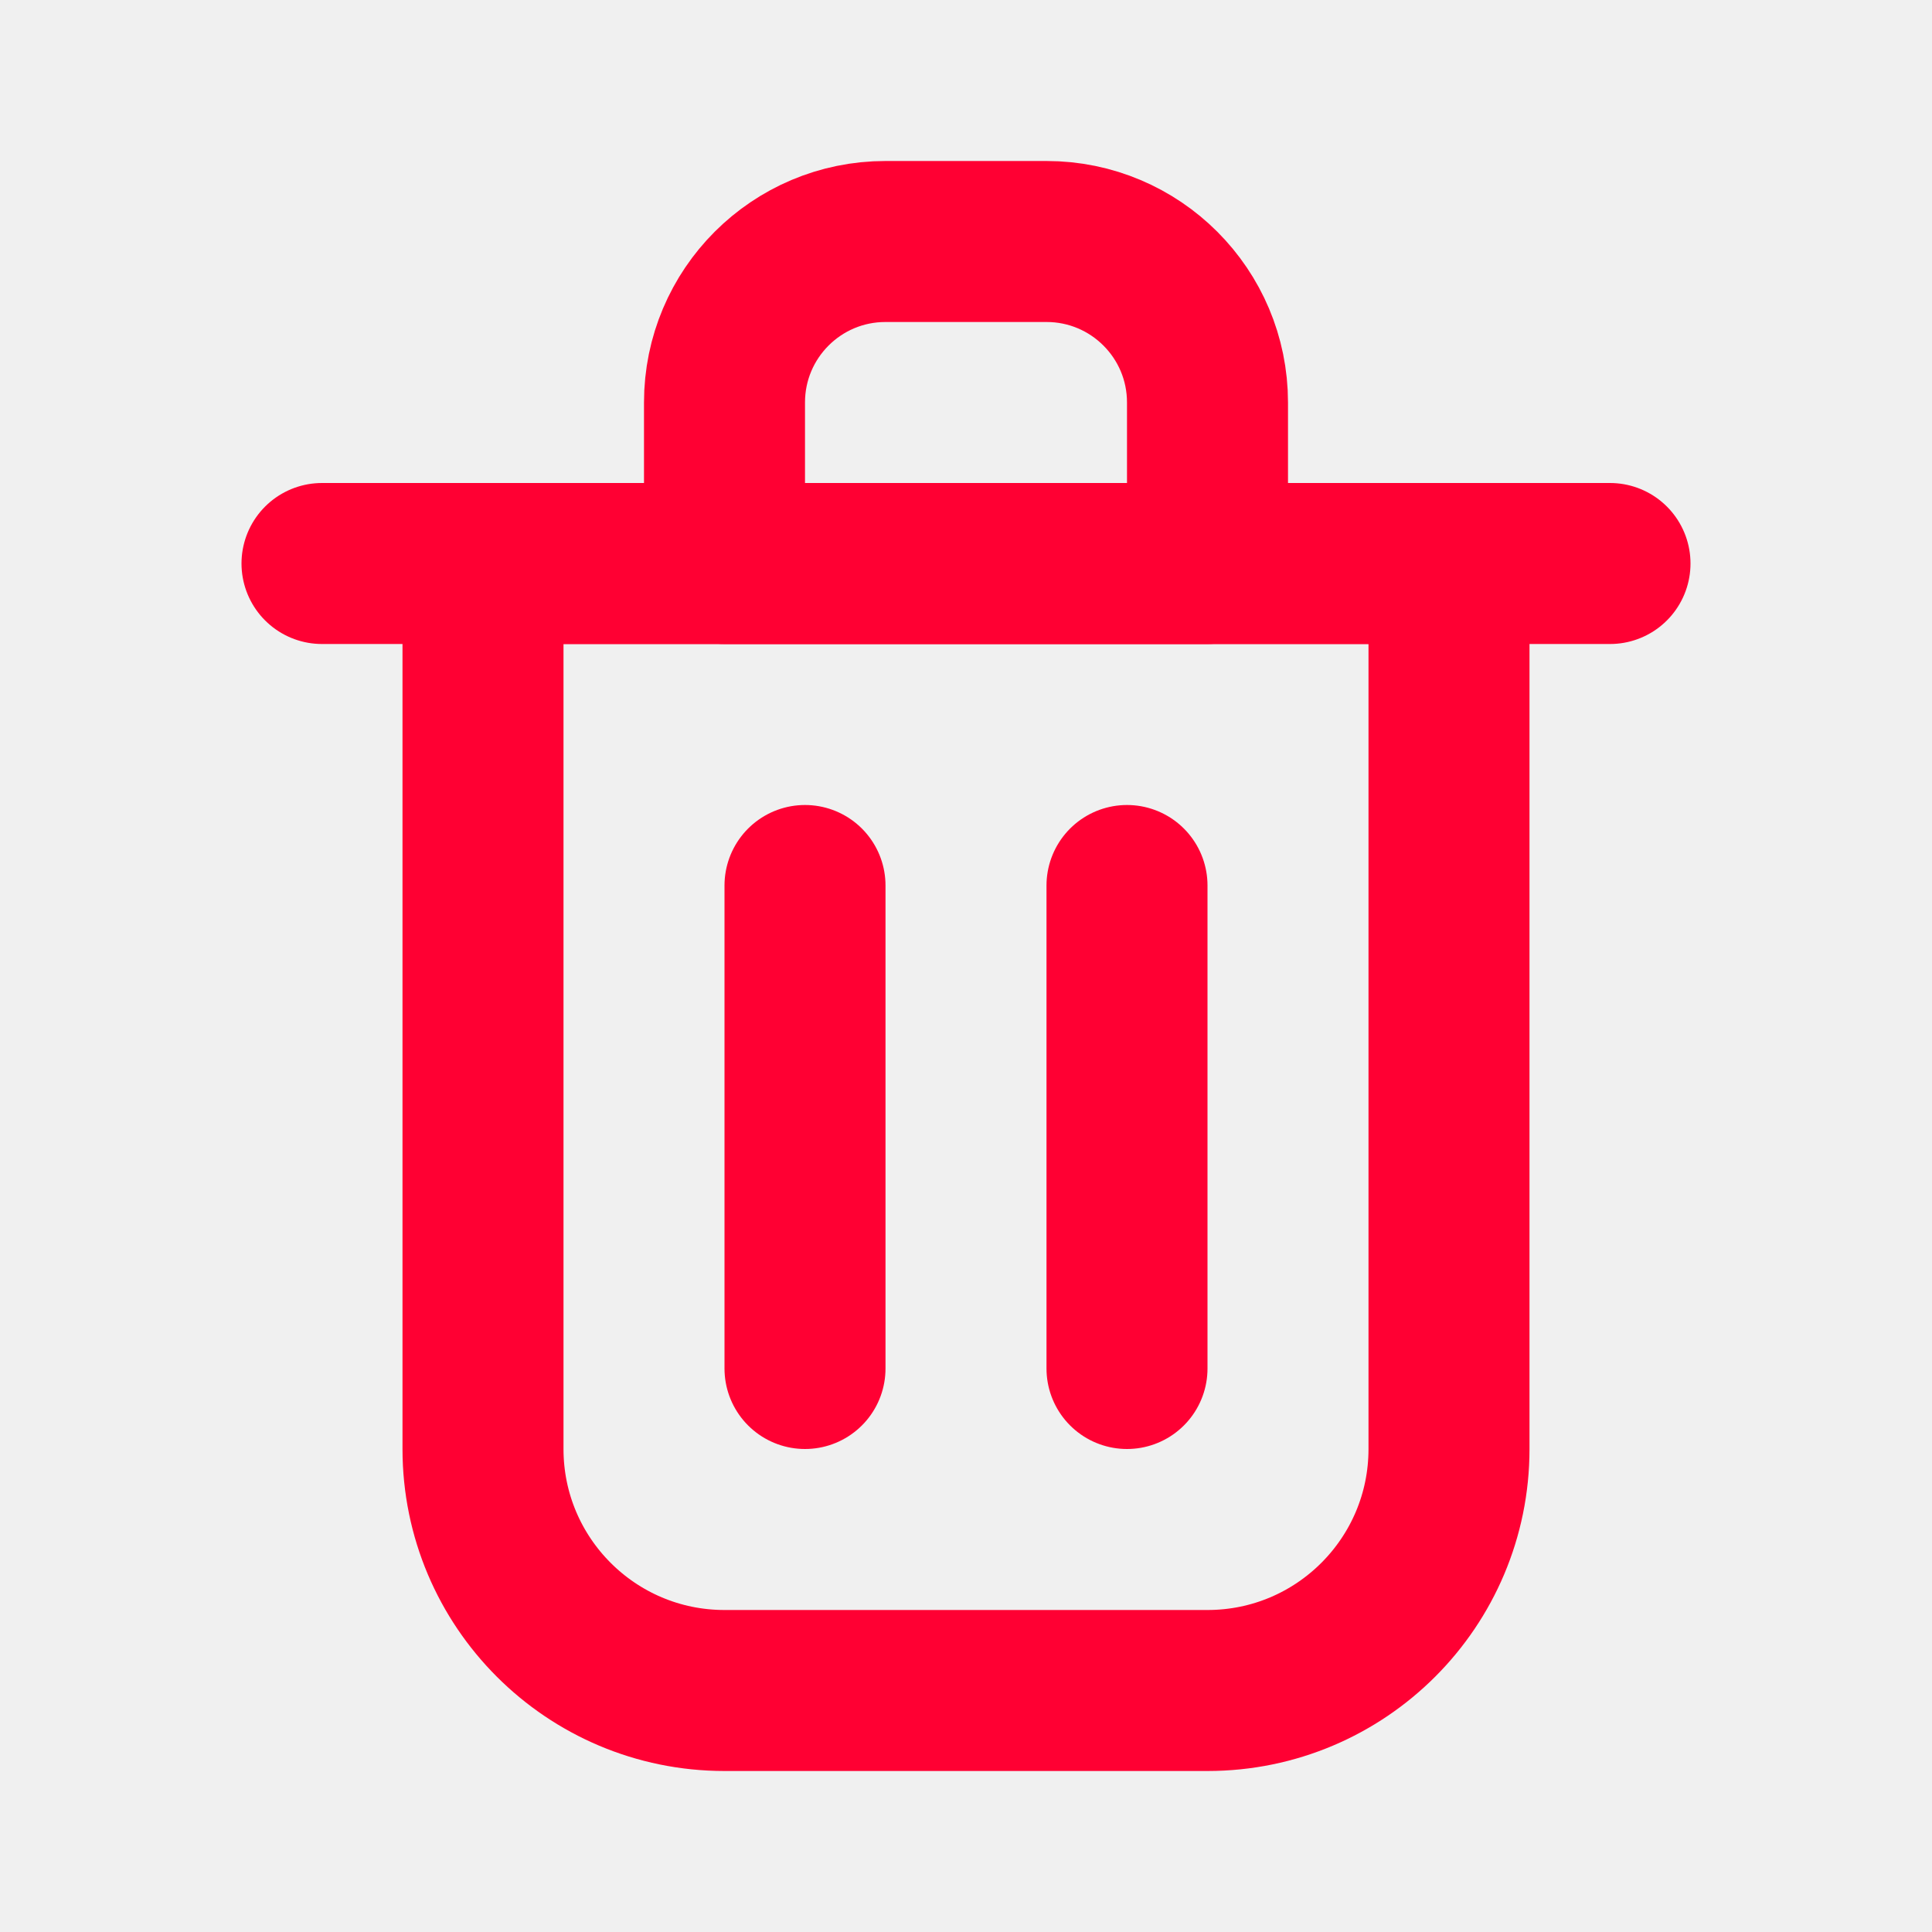
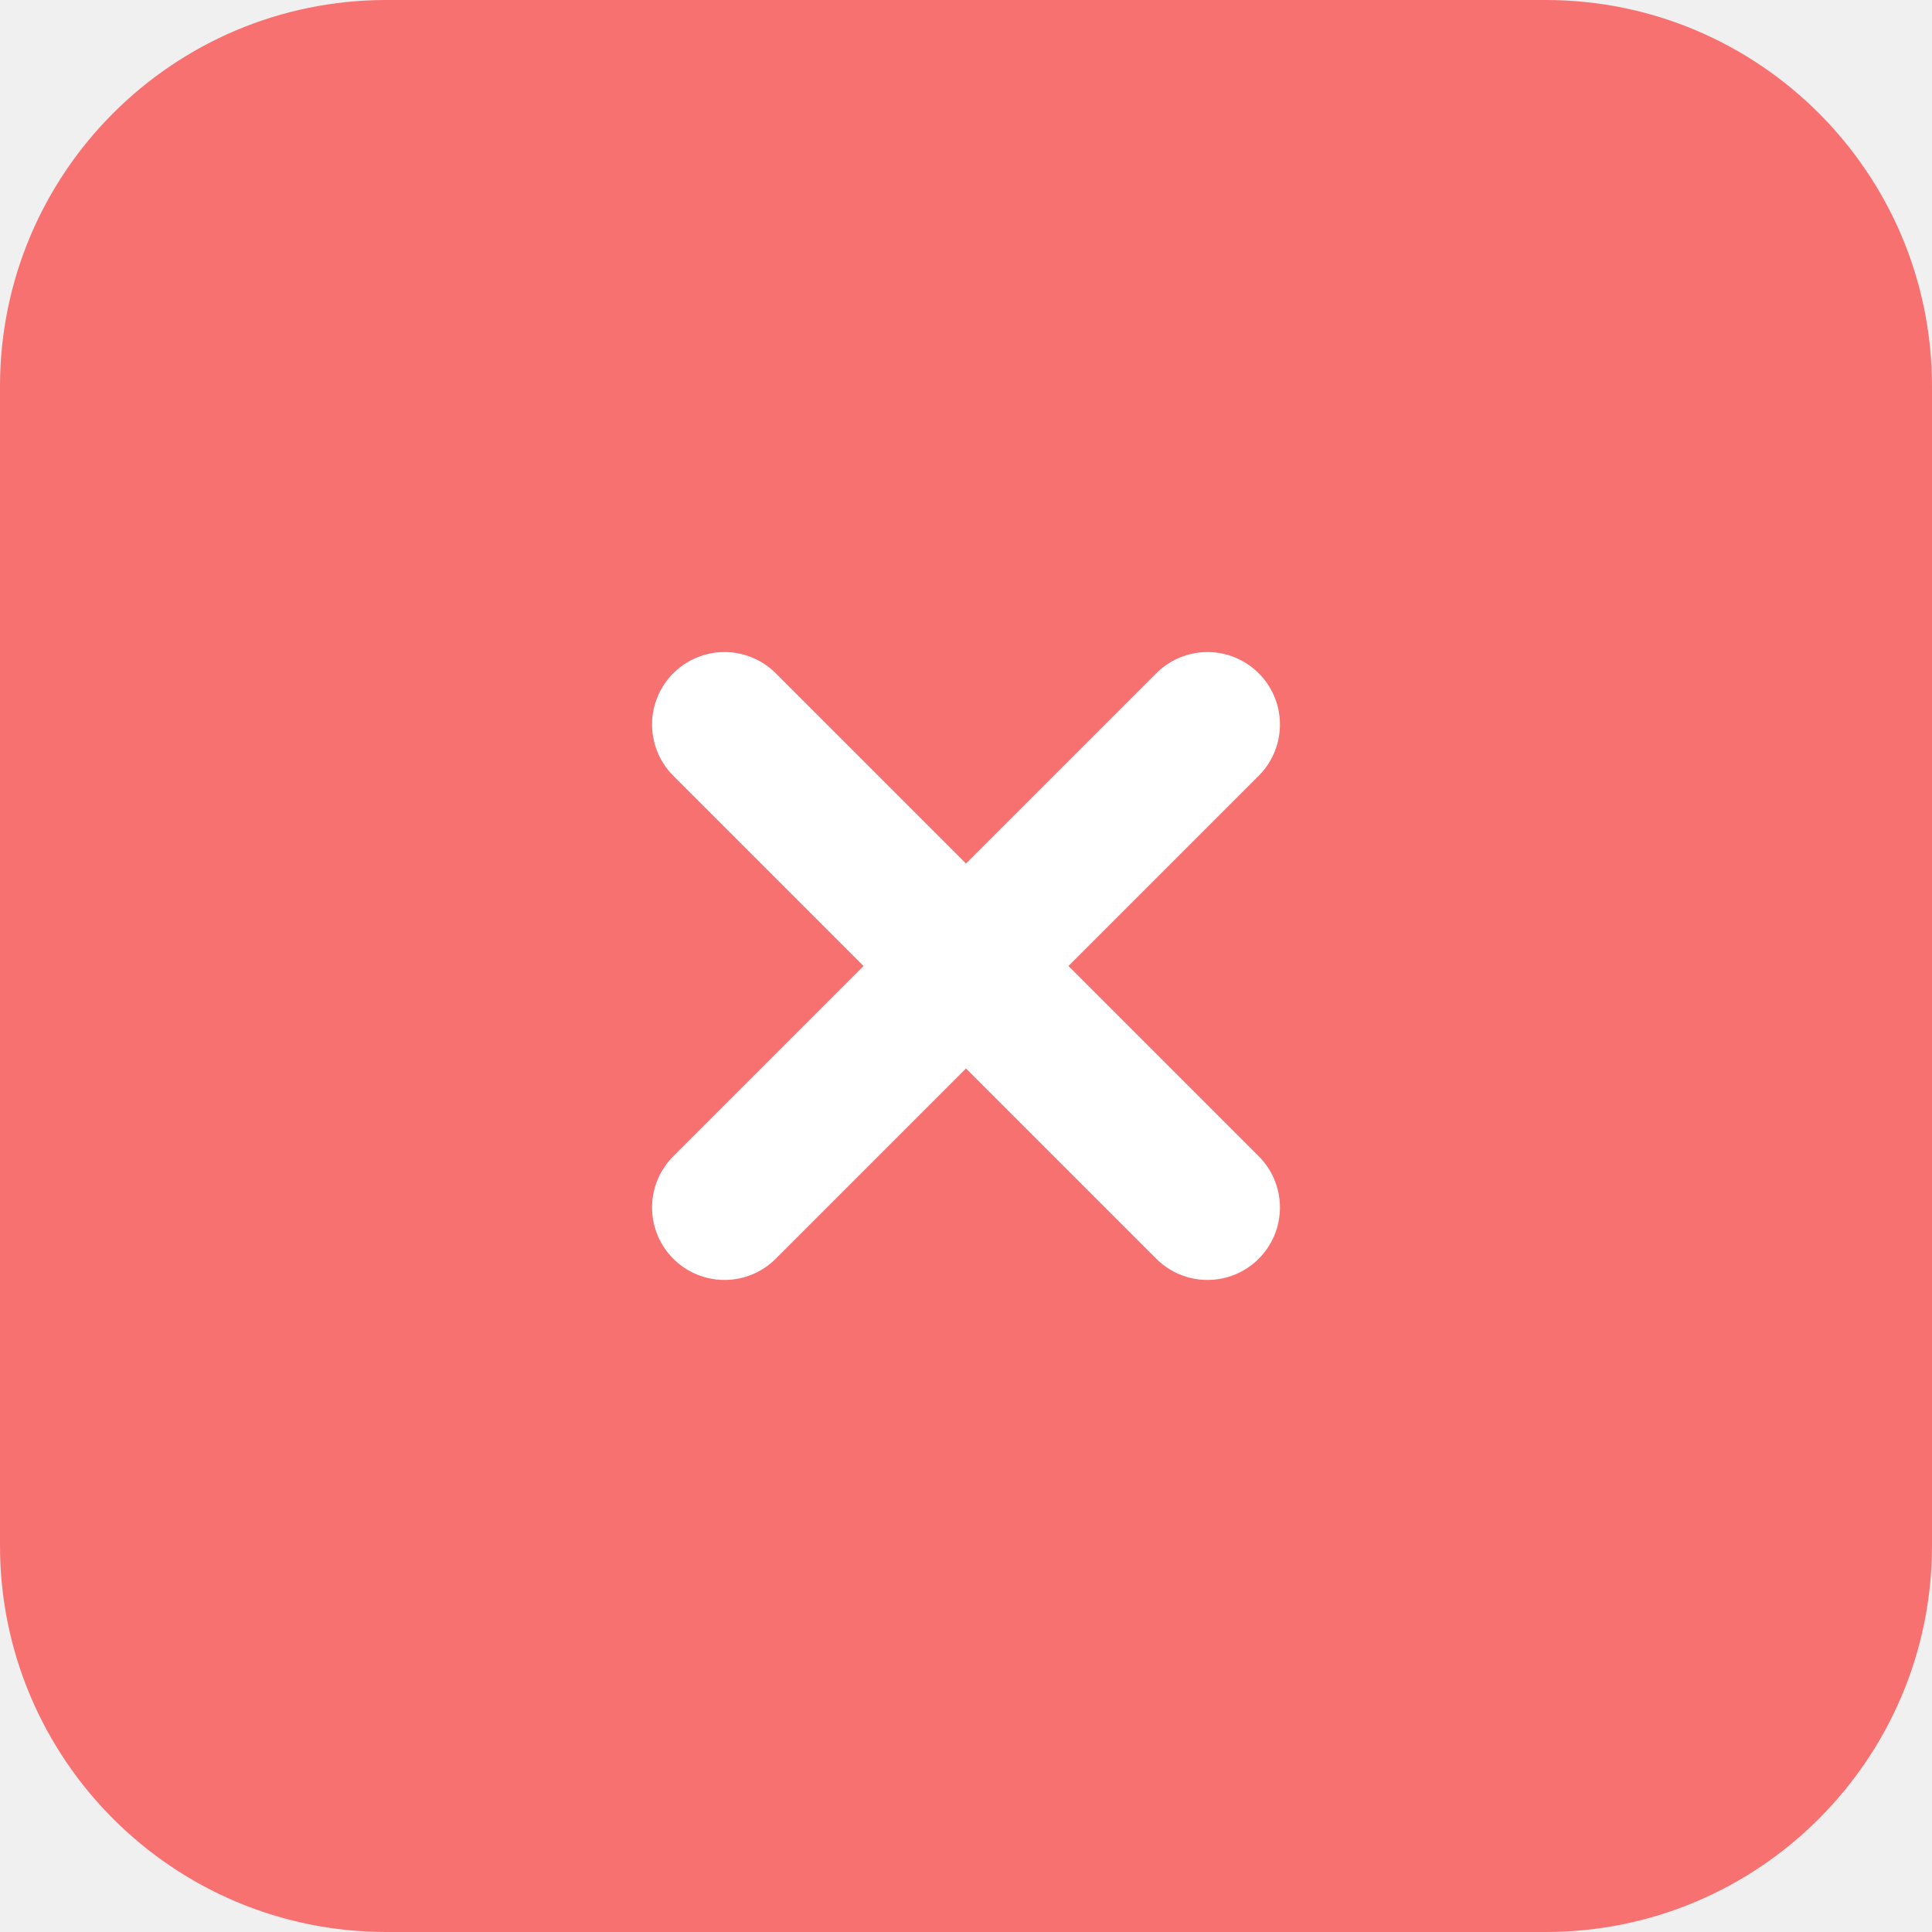
- <svg xmlns="http://www.w3.org/2000/svg" width="800px" height="800px" viewBox="0 0 24 24" fill="none" stroke="#ff0033">
-   <g id="SVGRepo_bgCarrier" stroke-width="0" />
-   <g id="SVGRepo_tracerCarrier" stroke-linecap="round" stroke-linejoin="round" />
-   <g id="SVGRepo_iconCarrier">
-     <path d="M10 11V17" stroke="#ff0033" stroke-width="2" stroke-linecap="round" stroke-linejoin="round" />
-     <path d="M14 11V17" stroke="#ff0033" stroke-width="2" stroke-linecap="round" stroke-linejoin="round" />
-     <path d="M4 7H20" stroke="#ff0033" stroke-width="2" stroke-linecap="round" stroke-linejoin="round" />
-     <path d="M6 7H12H18V18C18 19.657 16.657 21 15 21H9C7.343 21 6 19.657 6 18V7Z" stroke="#ff0033" stroke-width="2" stroke-linecap="round" stroke-linejoin="round" />
-     <path d="M9 5C9 3.895 9.895 3 11 3H13C14.105 3 15 3.895 15 5V7H9V5Z" stroke="#ff0033" stroke-width="2" stroke-linecap="round" stroke-linejoin="round" />
-   </g>
+ <svg xmlns="http://www.w3.org/2000/svg" width="20" height="20" viewBox="0 0 20 20" fill="none">
+   <rect width="20" height="20" rx="4" fill="#F87171" />
+   <path d="M7.5 7.5L12.5 12.5M12.5 7.5L7.5 12.5" stroke="white" stroke-width="1.5" stroke-linecap="round" stroke-linejoin="round" />
</svg>
